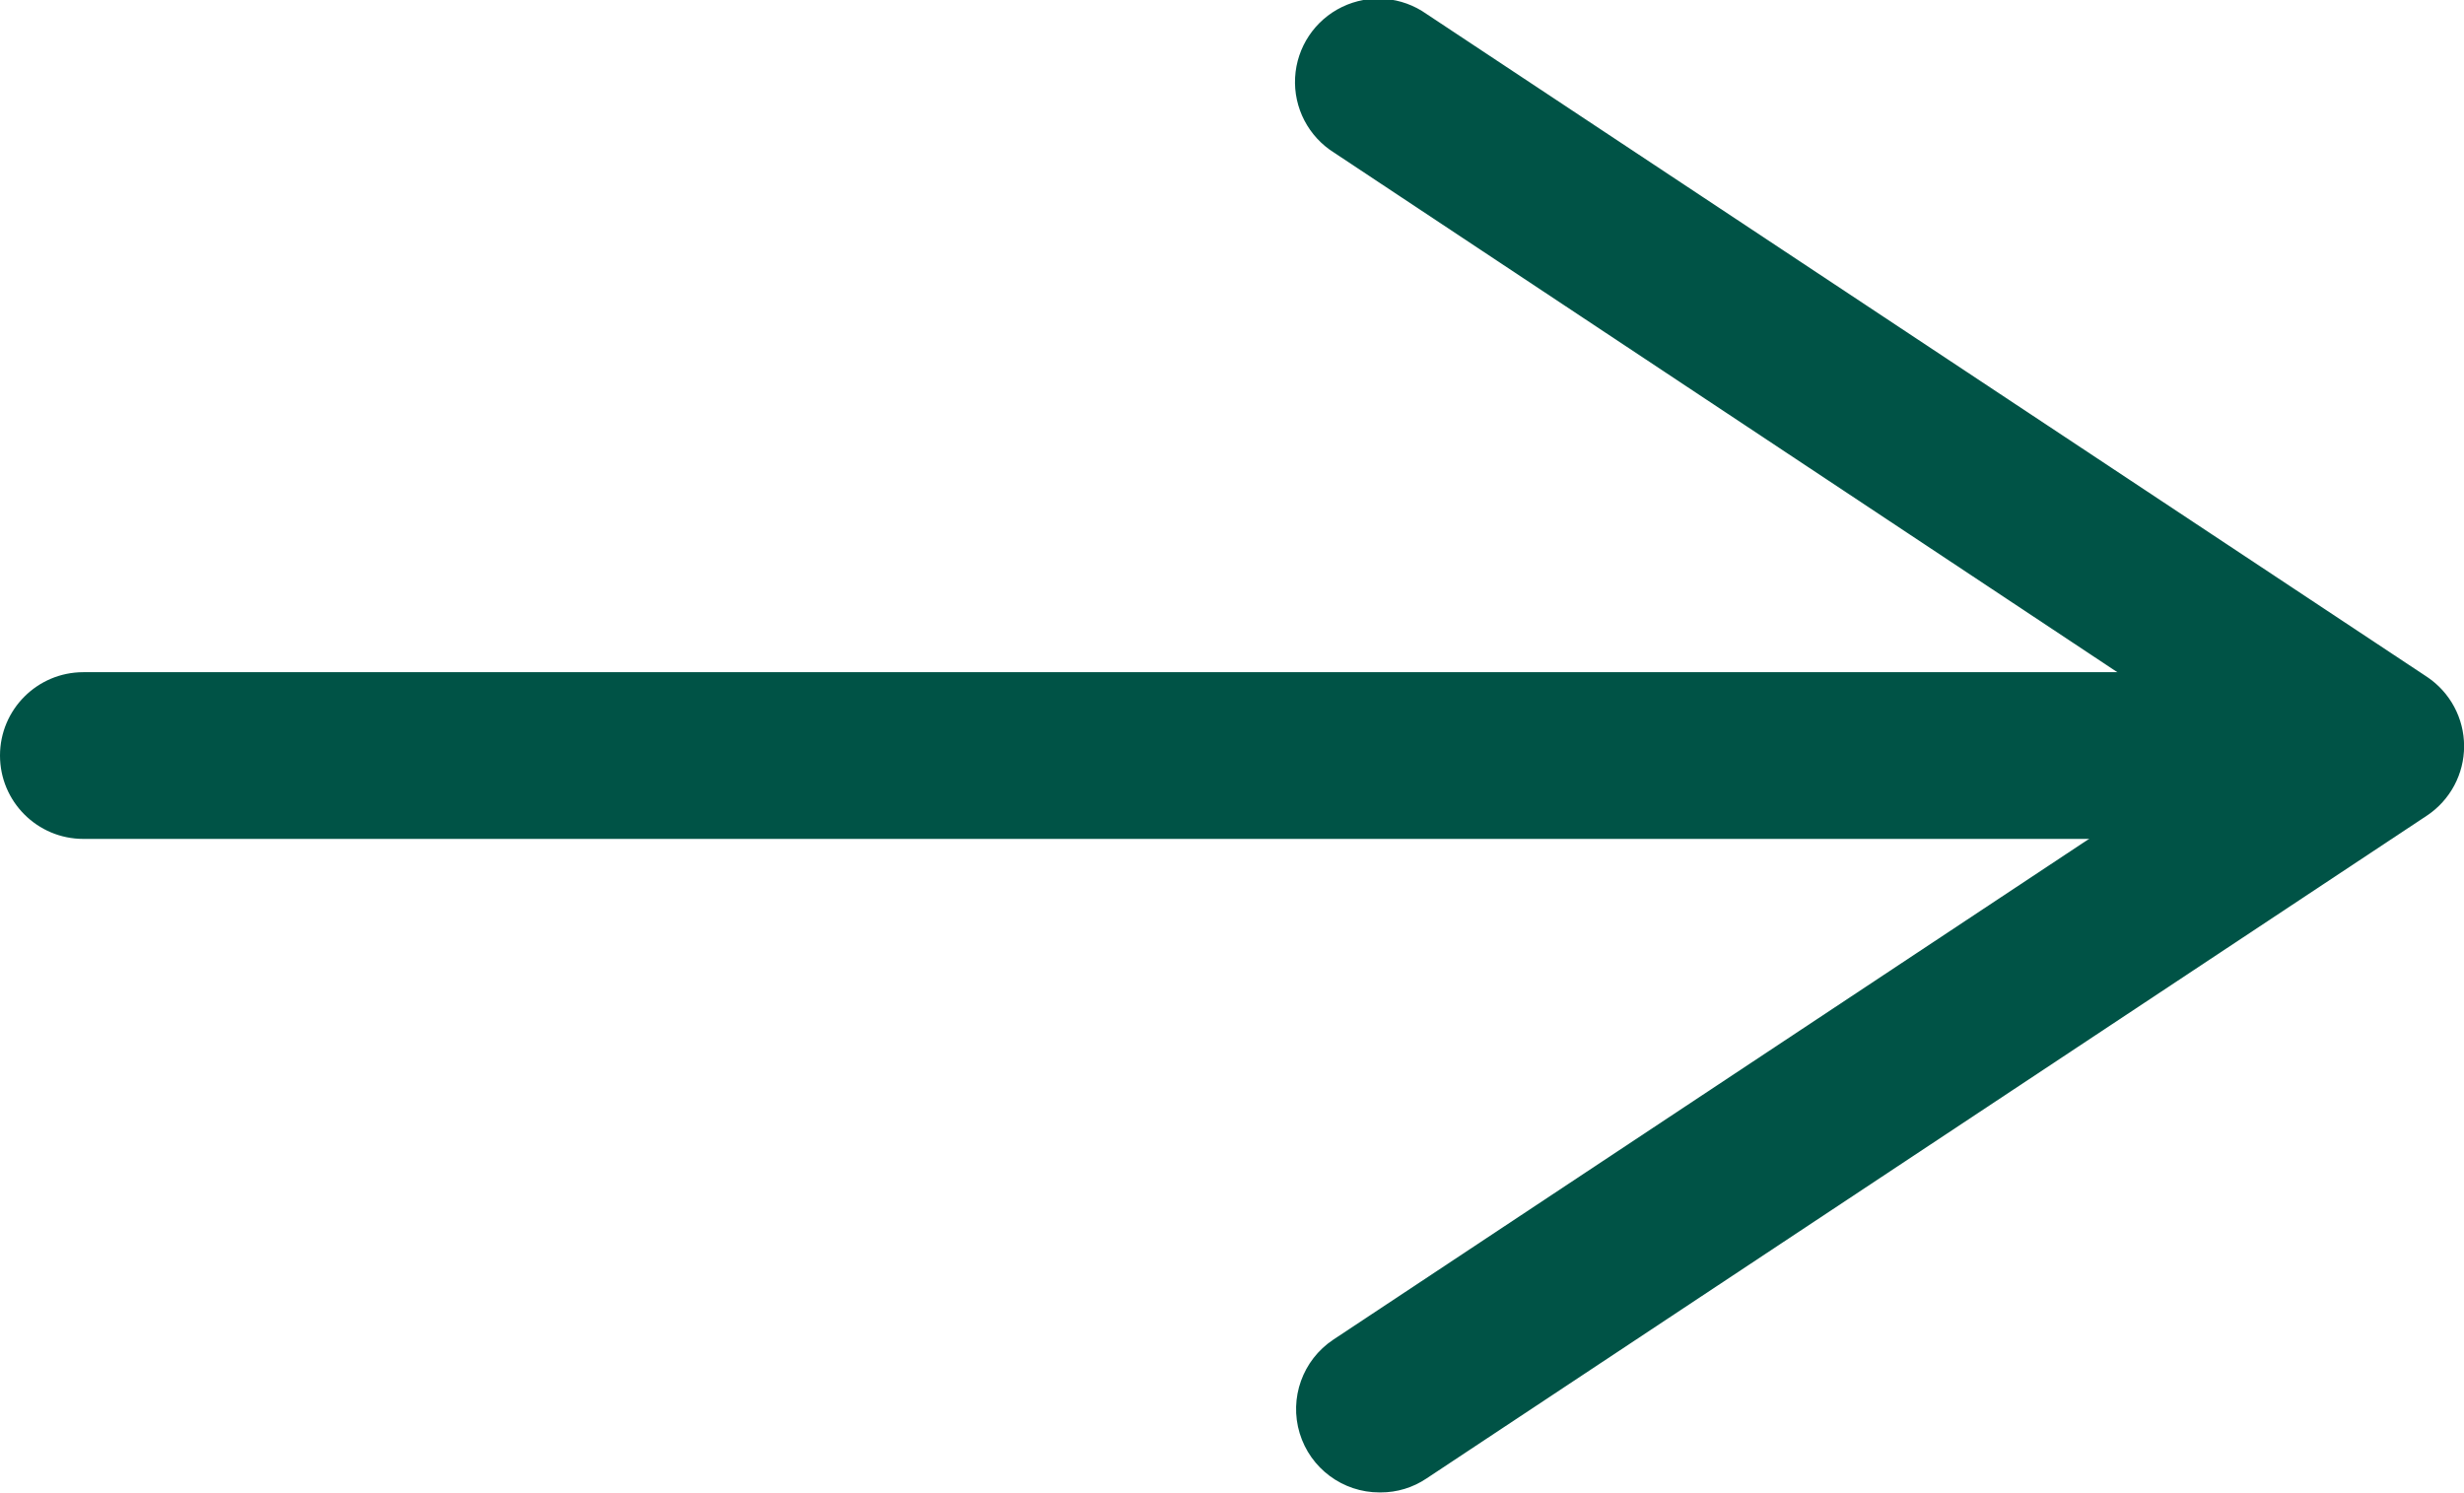
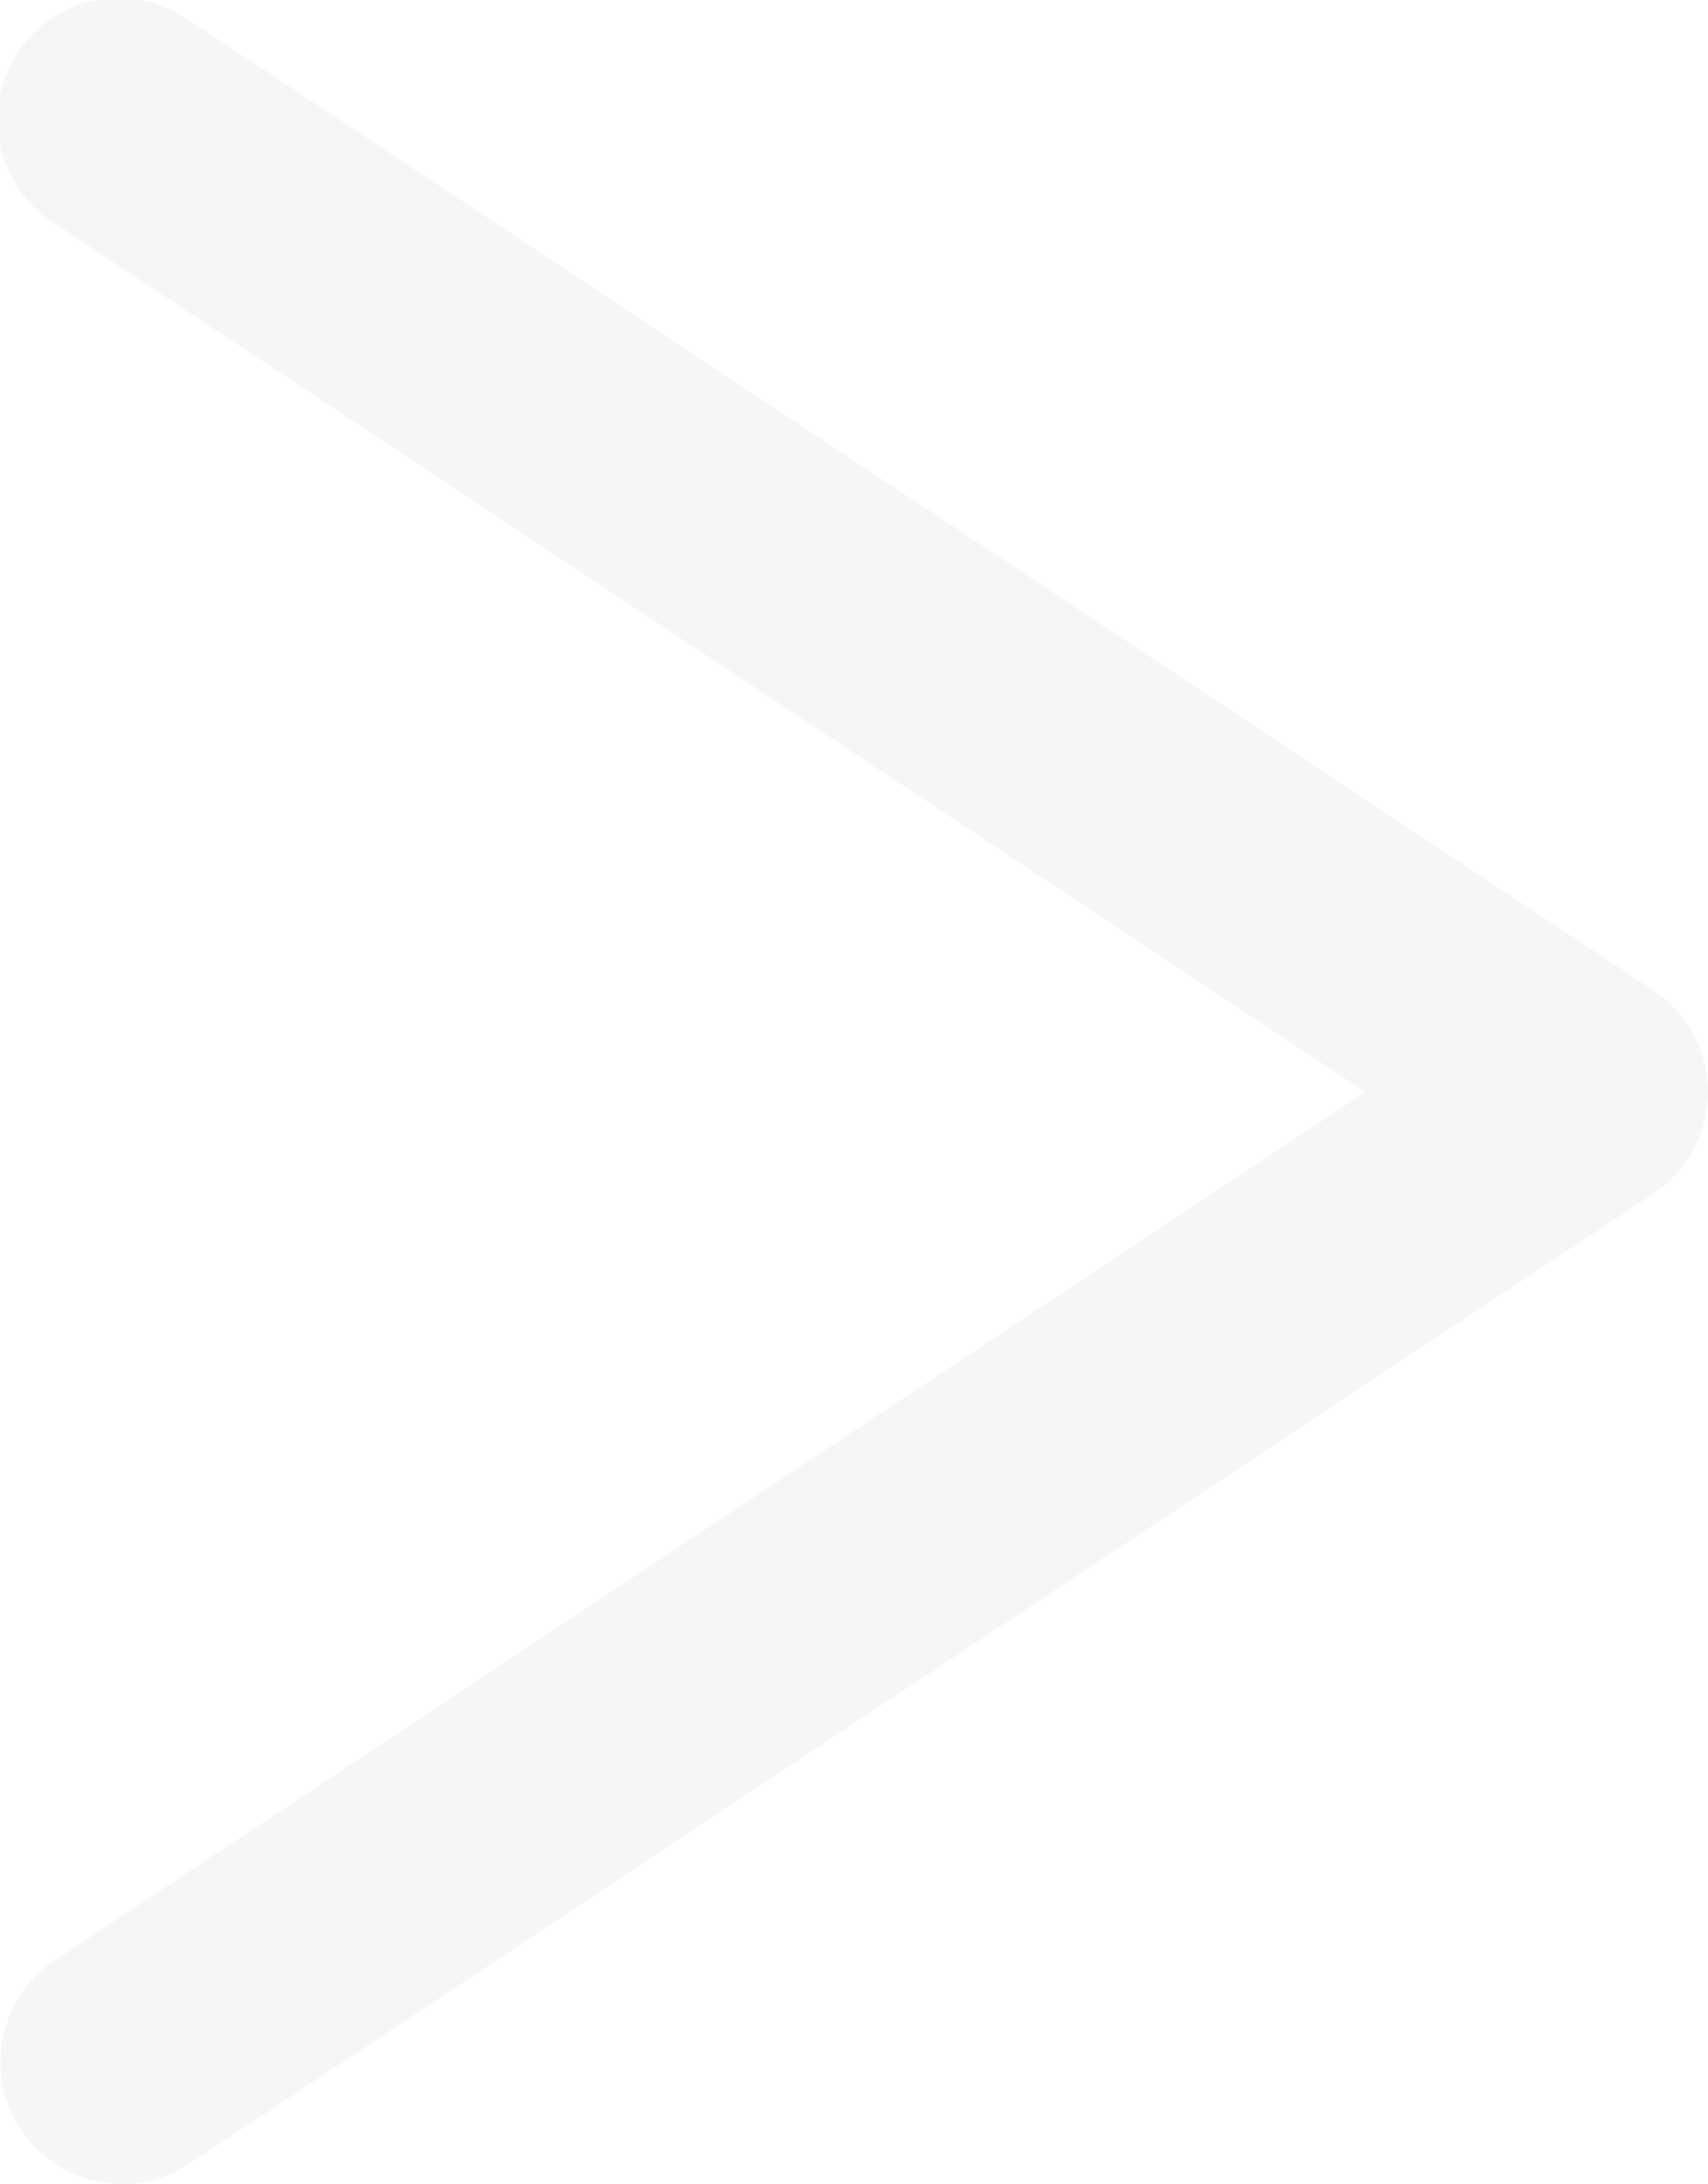
- <svg xmlns="http://www.w3.org/2000/svg" id="Lager_1" data-name="Lager 1" viewBox="0 0 73.89 44.76">
+ <svg xmlns="http://www.w3.org/2000/svg" id="Lager_1" data-name="Lager 1" viewBox="0 0 35 44.76">
  <defs>
-     <style>.cls-1{fill:#005346;}</style>
+     <style>.cls-1{opacity:0.66;}.cls-2{fill:#f2f2f2;}</style>
  </defs>
-   <path class="cls-1" d="M393.56,424.5a2.45,2.45,0,0,0,1.38-.42l30-19.88a2.5,2.5,0,0,0,0-4.16l-30-19.88a2.5,2.5,0,1,0-2.77,4.16L419,402.12l-26.86,17.8a2.5,2.5,0,0,0,1.39,4.58Z" transform="translate(-352.16 -379.74)" />
-   <path class="cls-1" d="M354.66,404.9h67.79a2.5,2.5,0,0,0,0-5H354.66a2.5,2.5,0,1,0,0,5Z" transform="translate(-352.16 -379.74)" />
+   <g class="cls-1">
+     <path class="cls-2" d="M372.67,424.5a2.45,2.45,0,0,0,1.38-.42l30-19.88a2.5,2.5,0,0,0,0-4.16l-30-19.88a2.5,2.5,0,1,0-2.77,4.16l26.86,17.8-26.86,17.8a2.5,2.5,0,0,0,1.39,4.58Z" transform="translate(-370.16 -379.74)" />
+   </g>
</svg>
